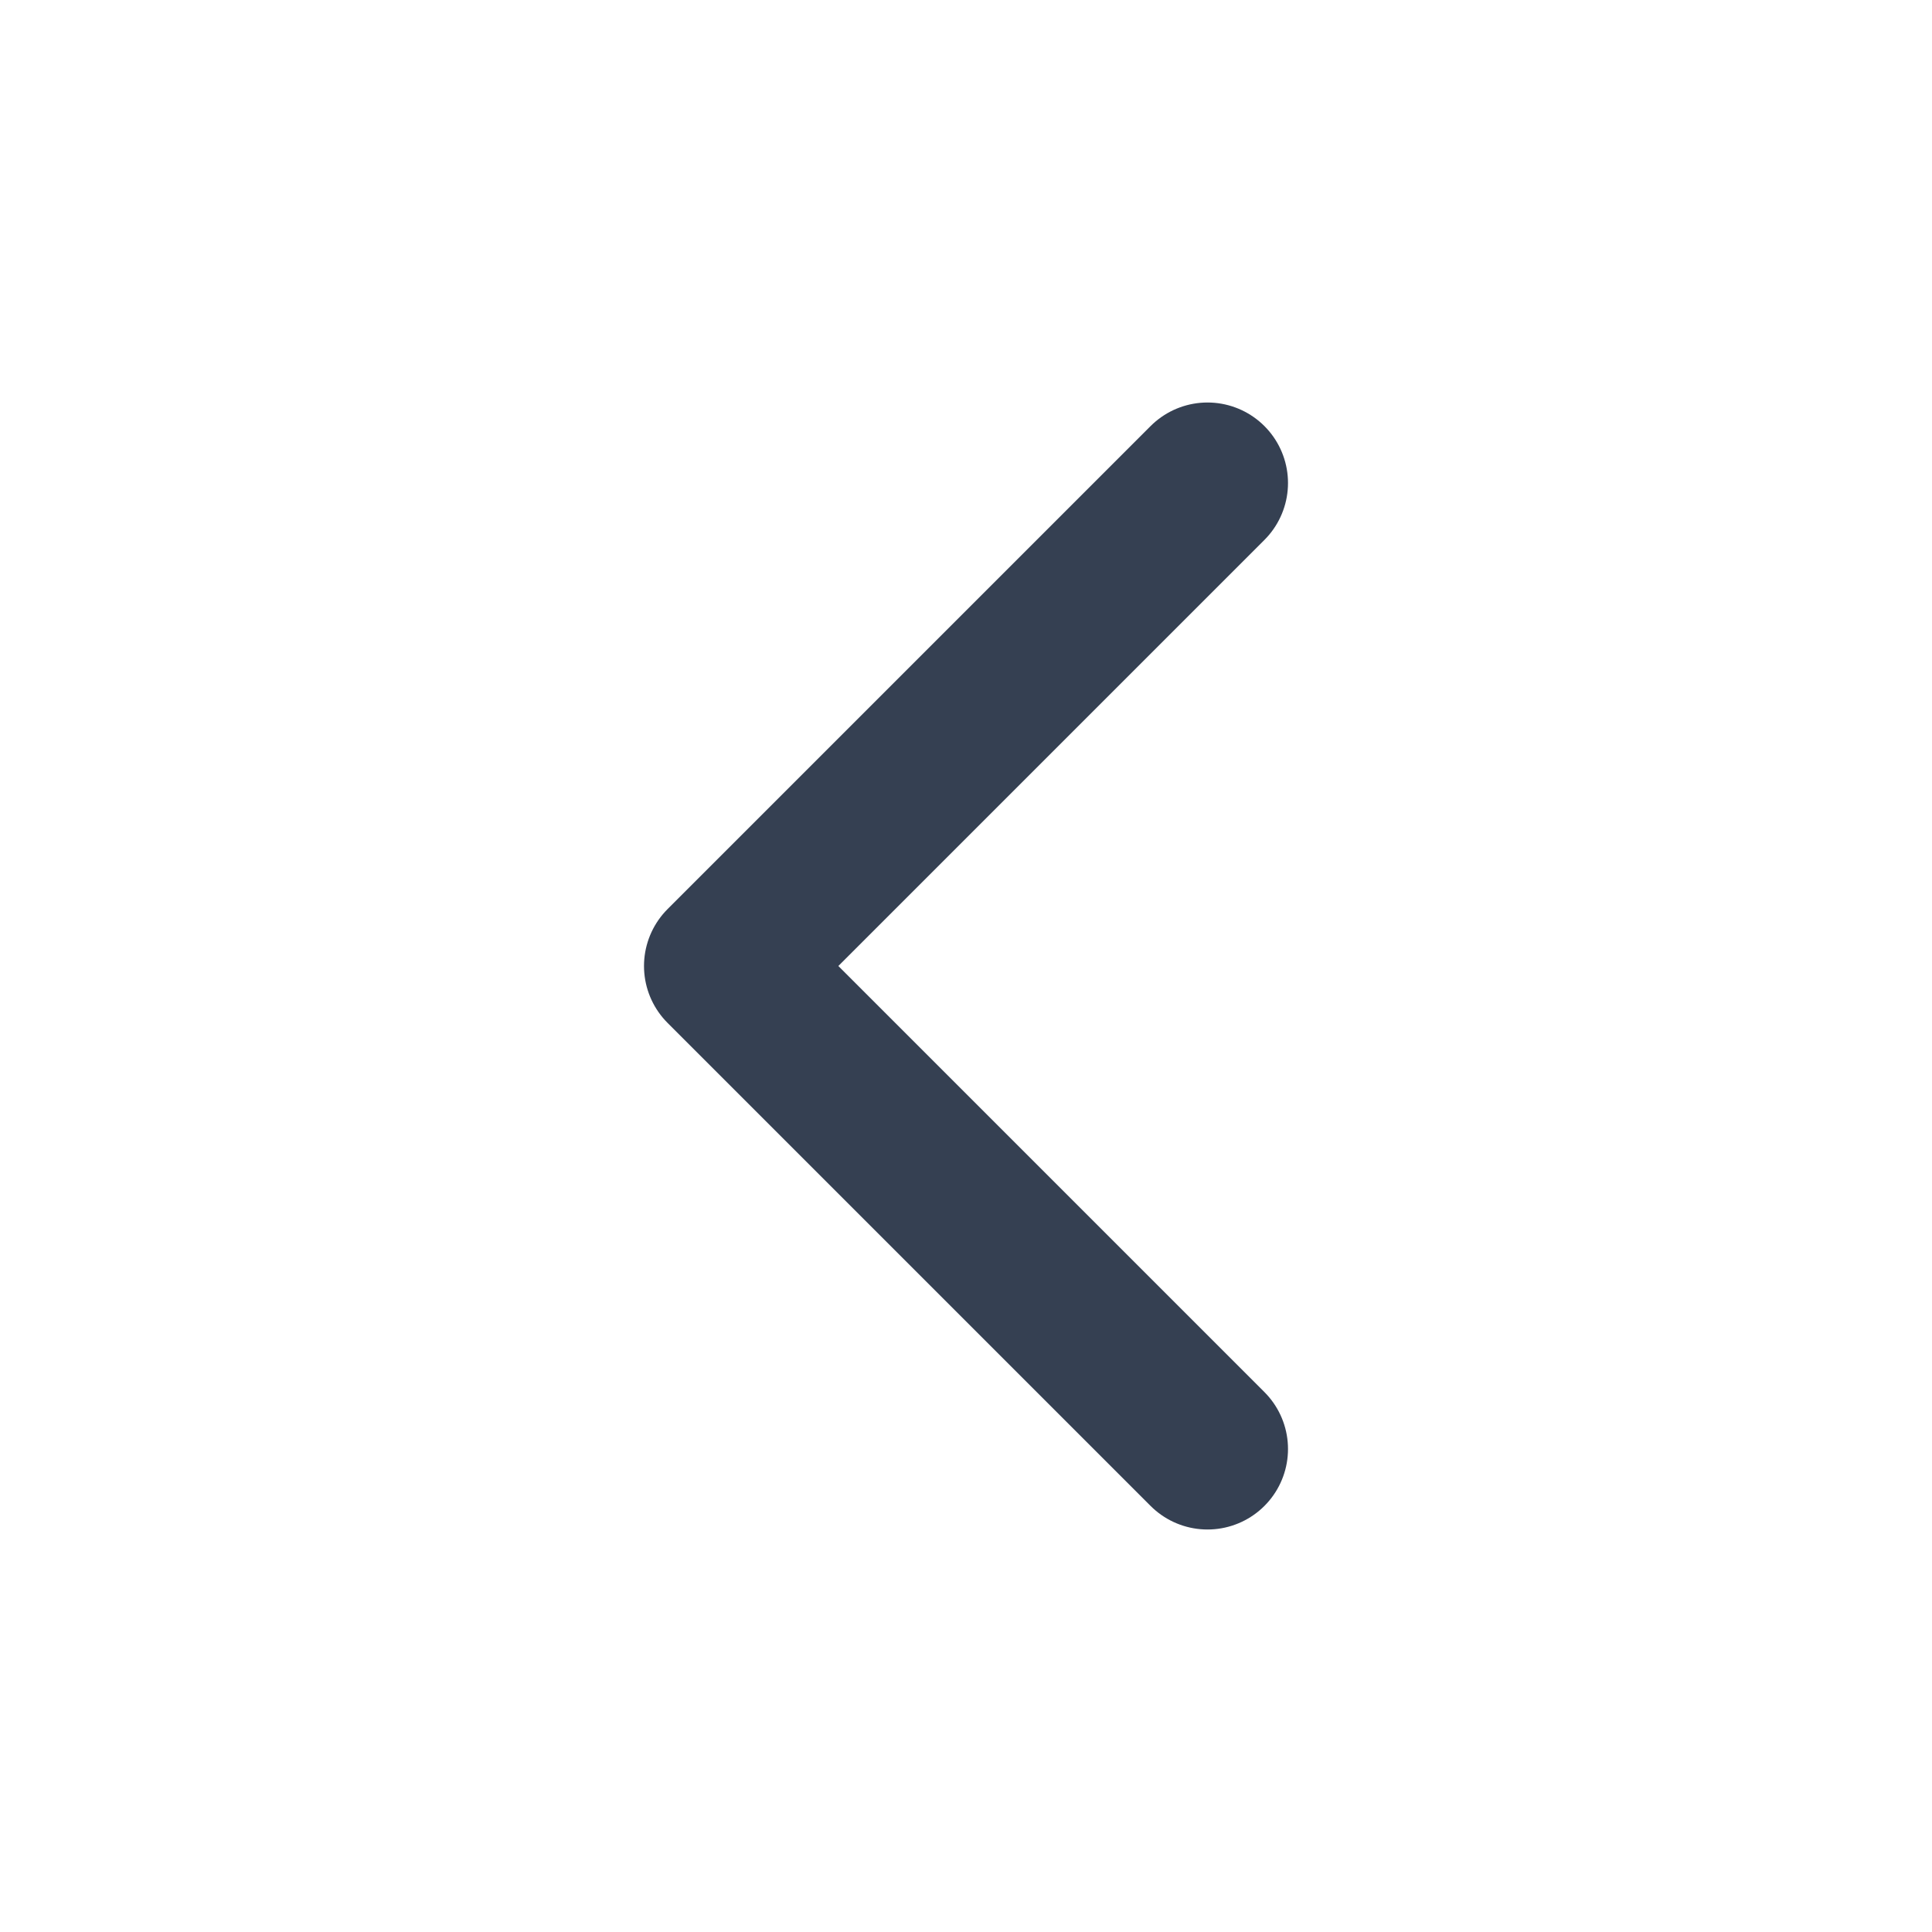
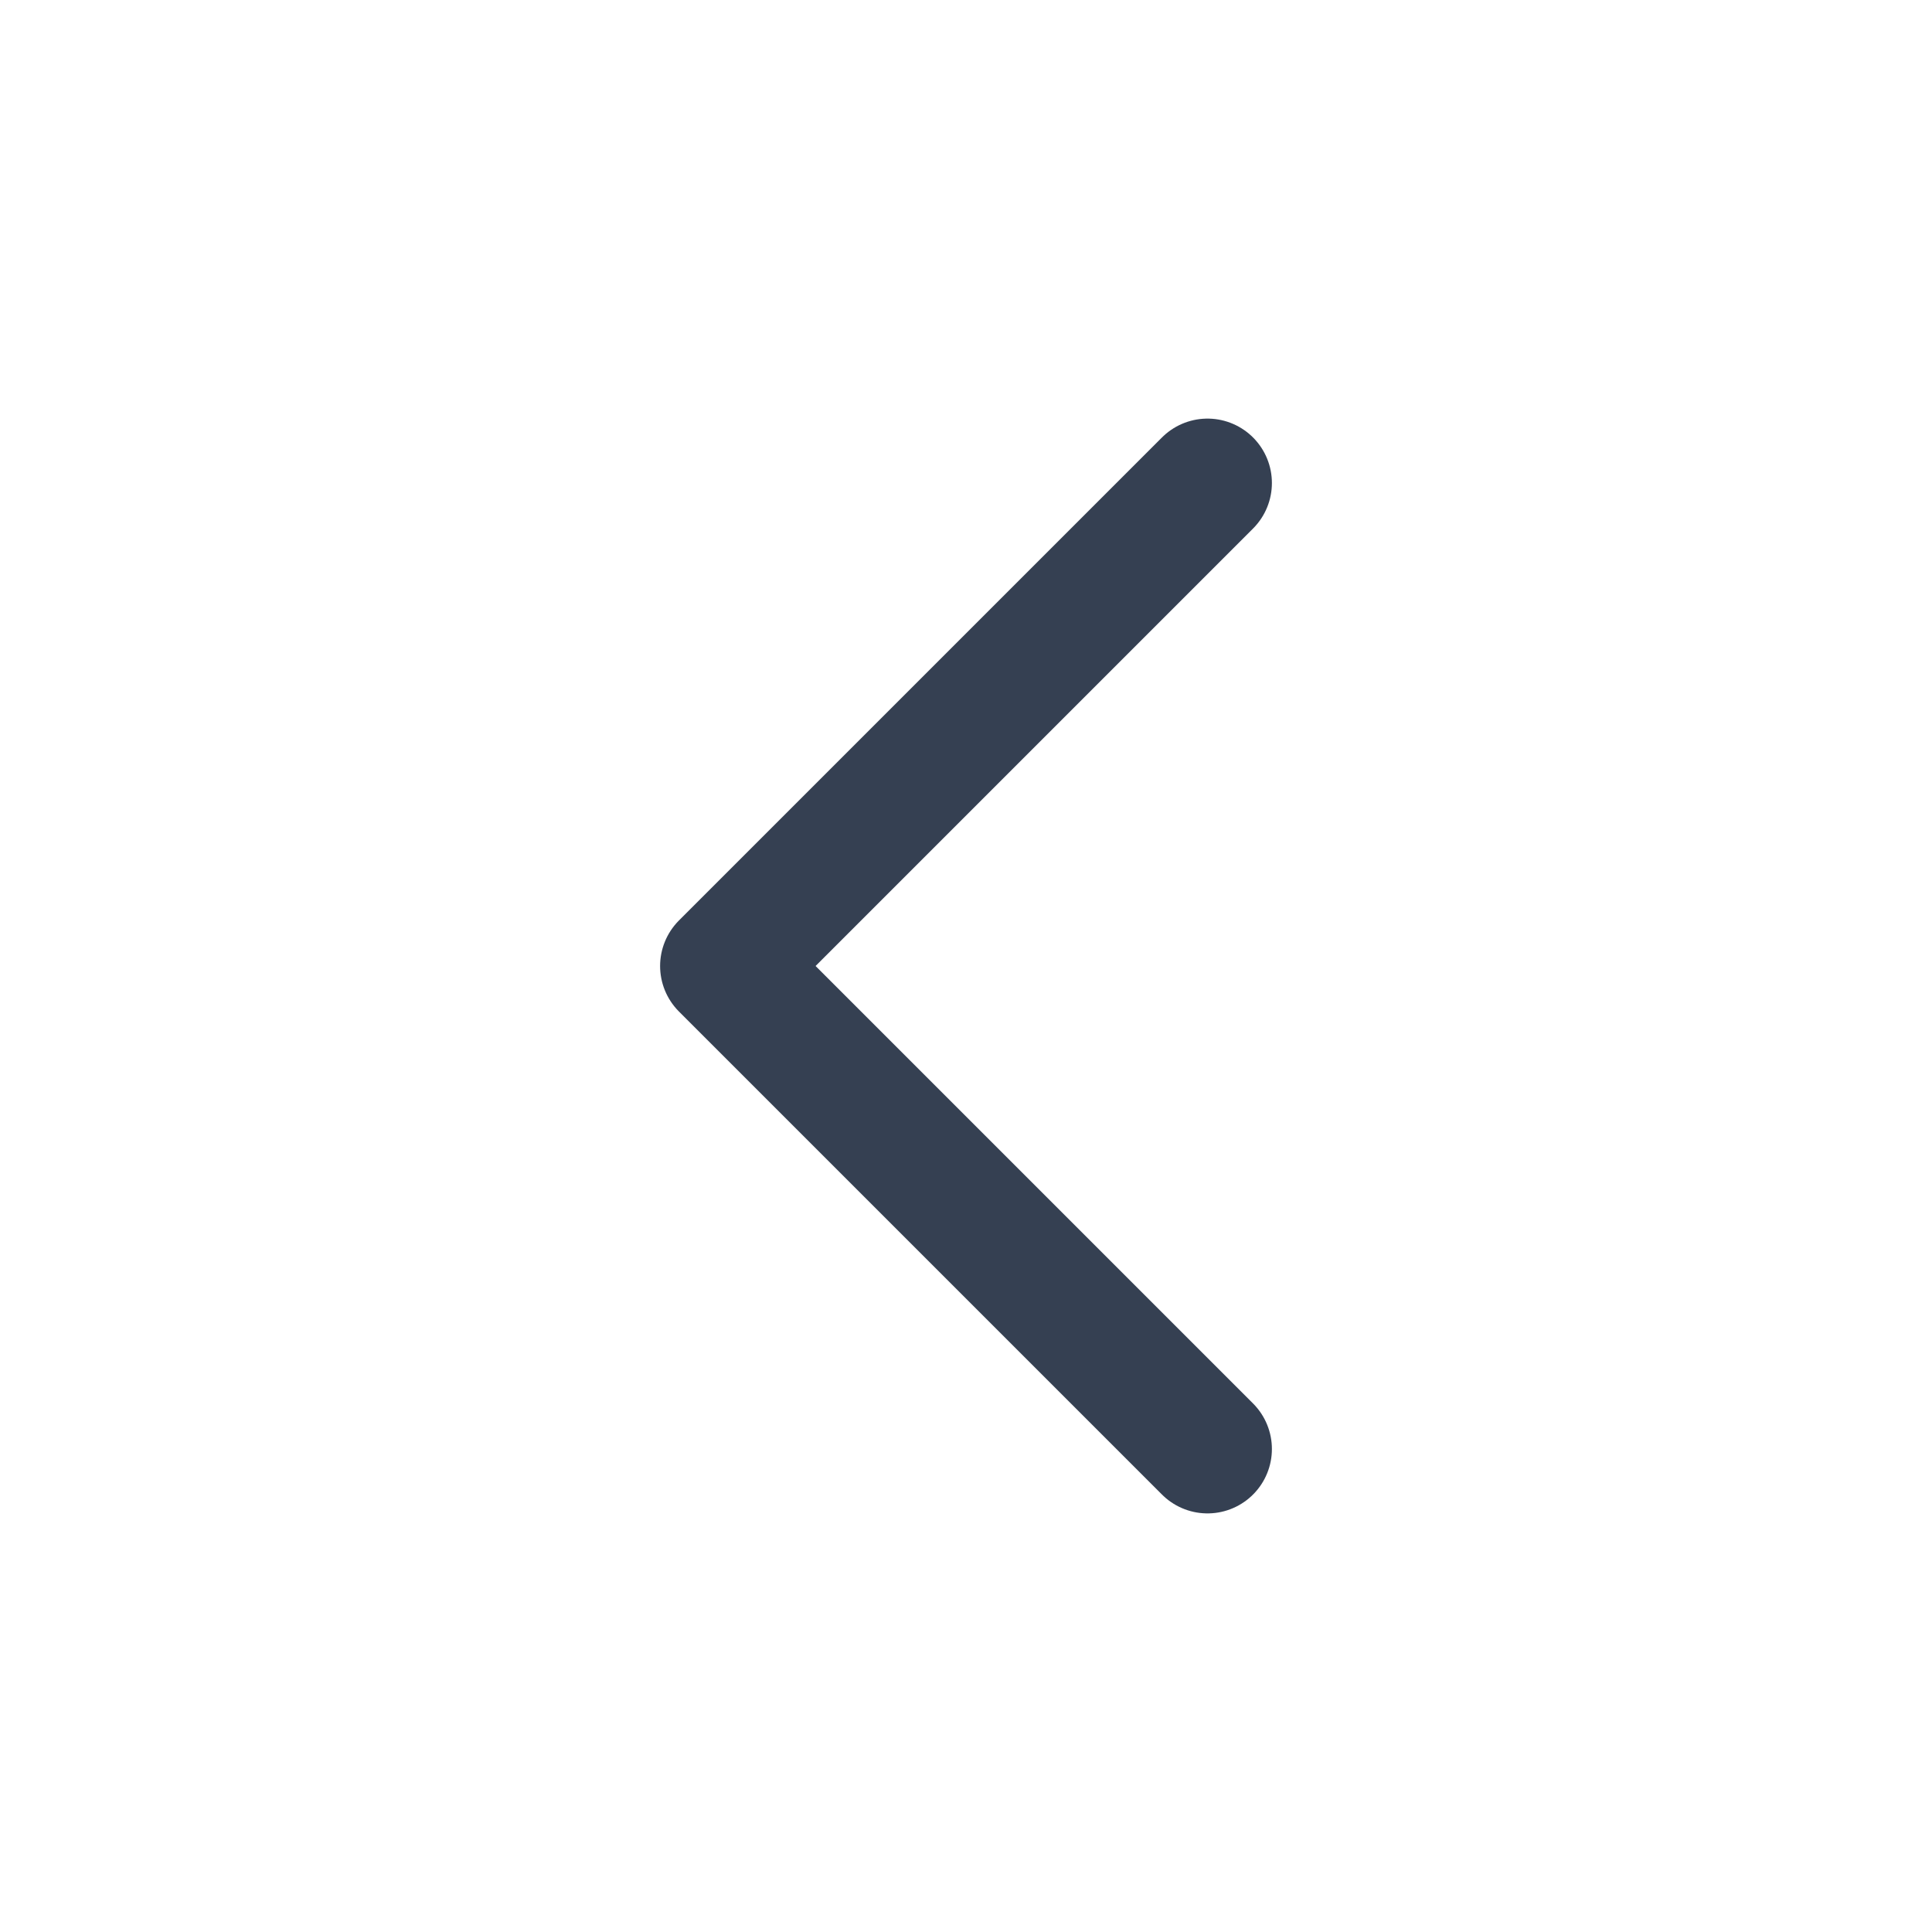
- <svg xmlns="http://www.w3.org/2000/svg" width="24" height="24" viewBox="0 0 24 24" fill="none">
-   <path d="M15 6L9 12L15 18" stroke="#354052" stroke-width="2" stroke-linecap="round" stroke-linejoin="round" />
+ <svg xmlns="http://www.w3.org/2000/svg" width="30" height="30" viewBox="0 0 30 30" fill="none">
+   <path d="M18.75 7.5L11.25 15L18.75 22.5" stroke="#354052" stroke-width="2" stroke-linecap="round" stroke-linejoin="round" />
</svg>
